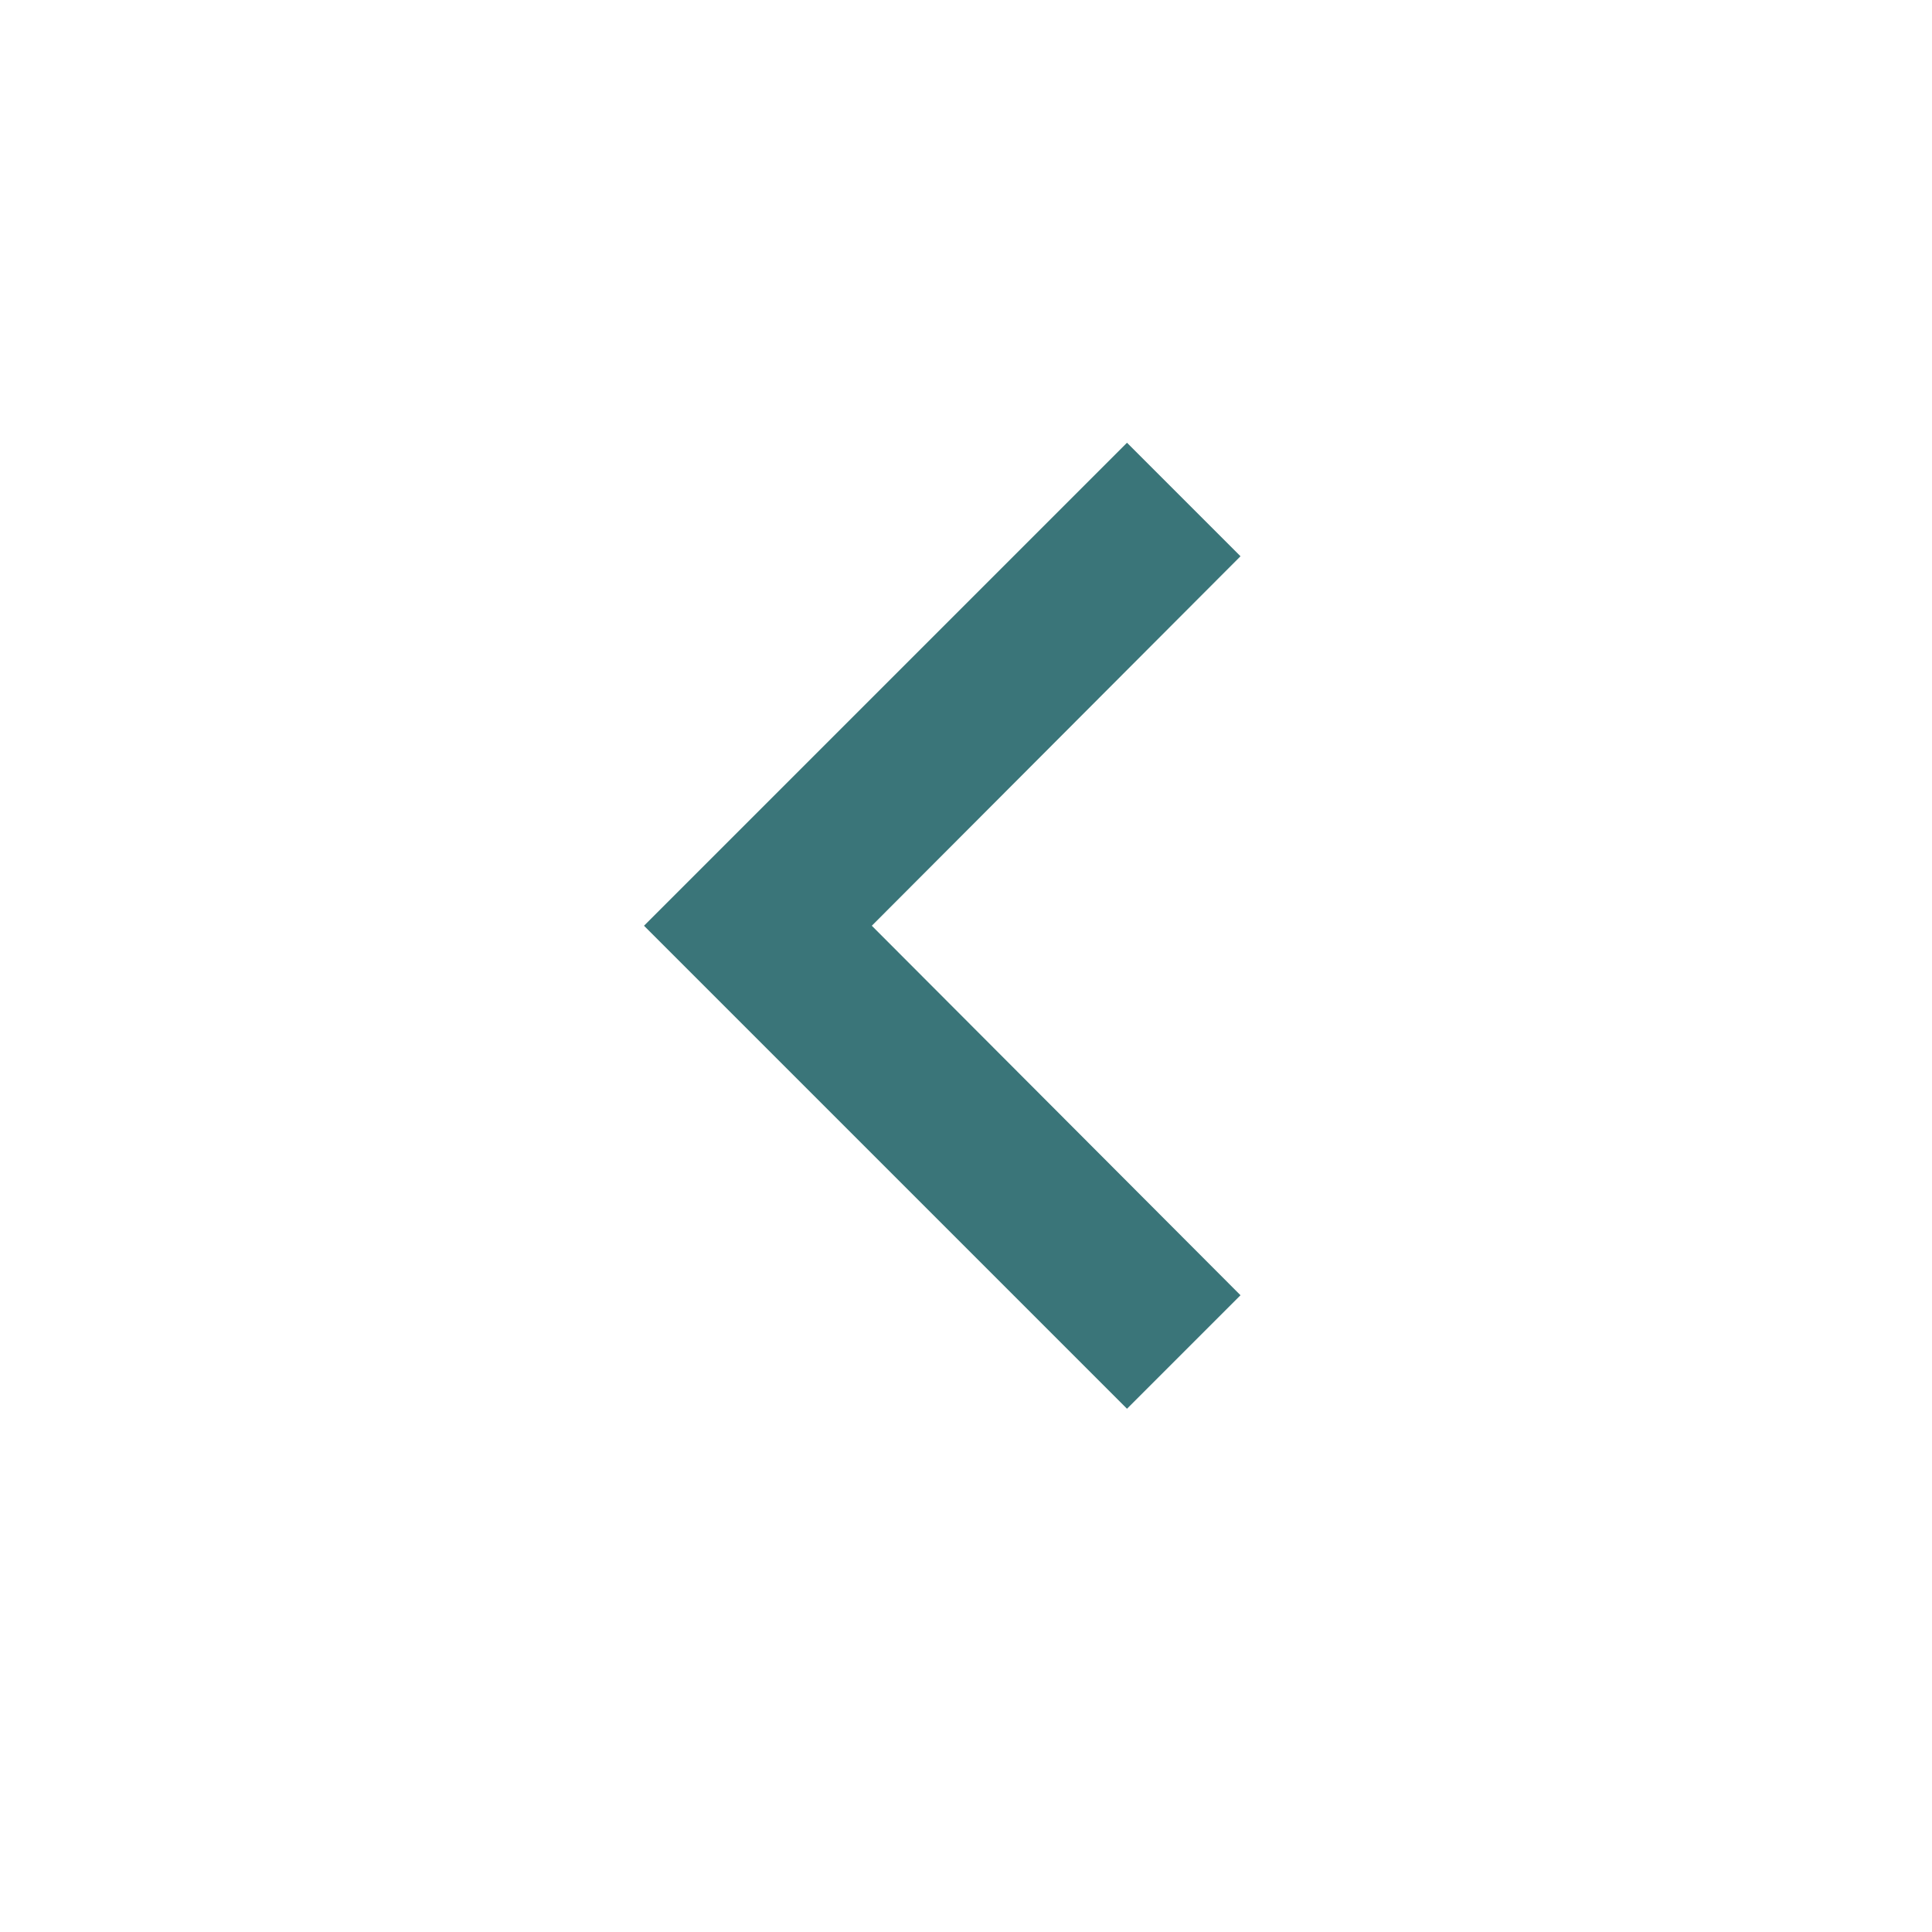
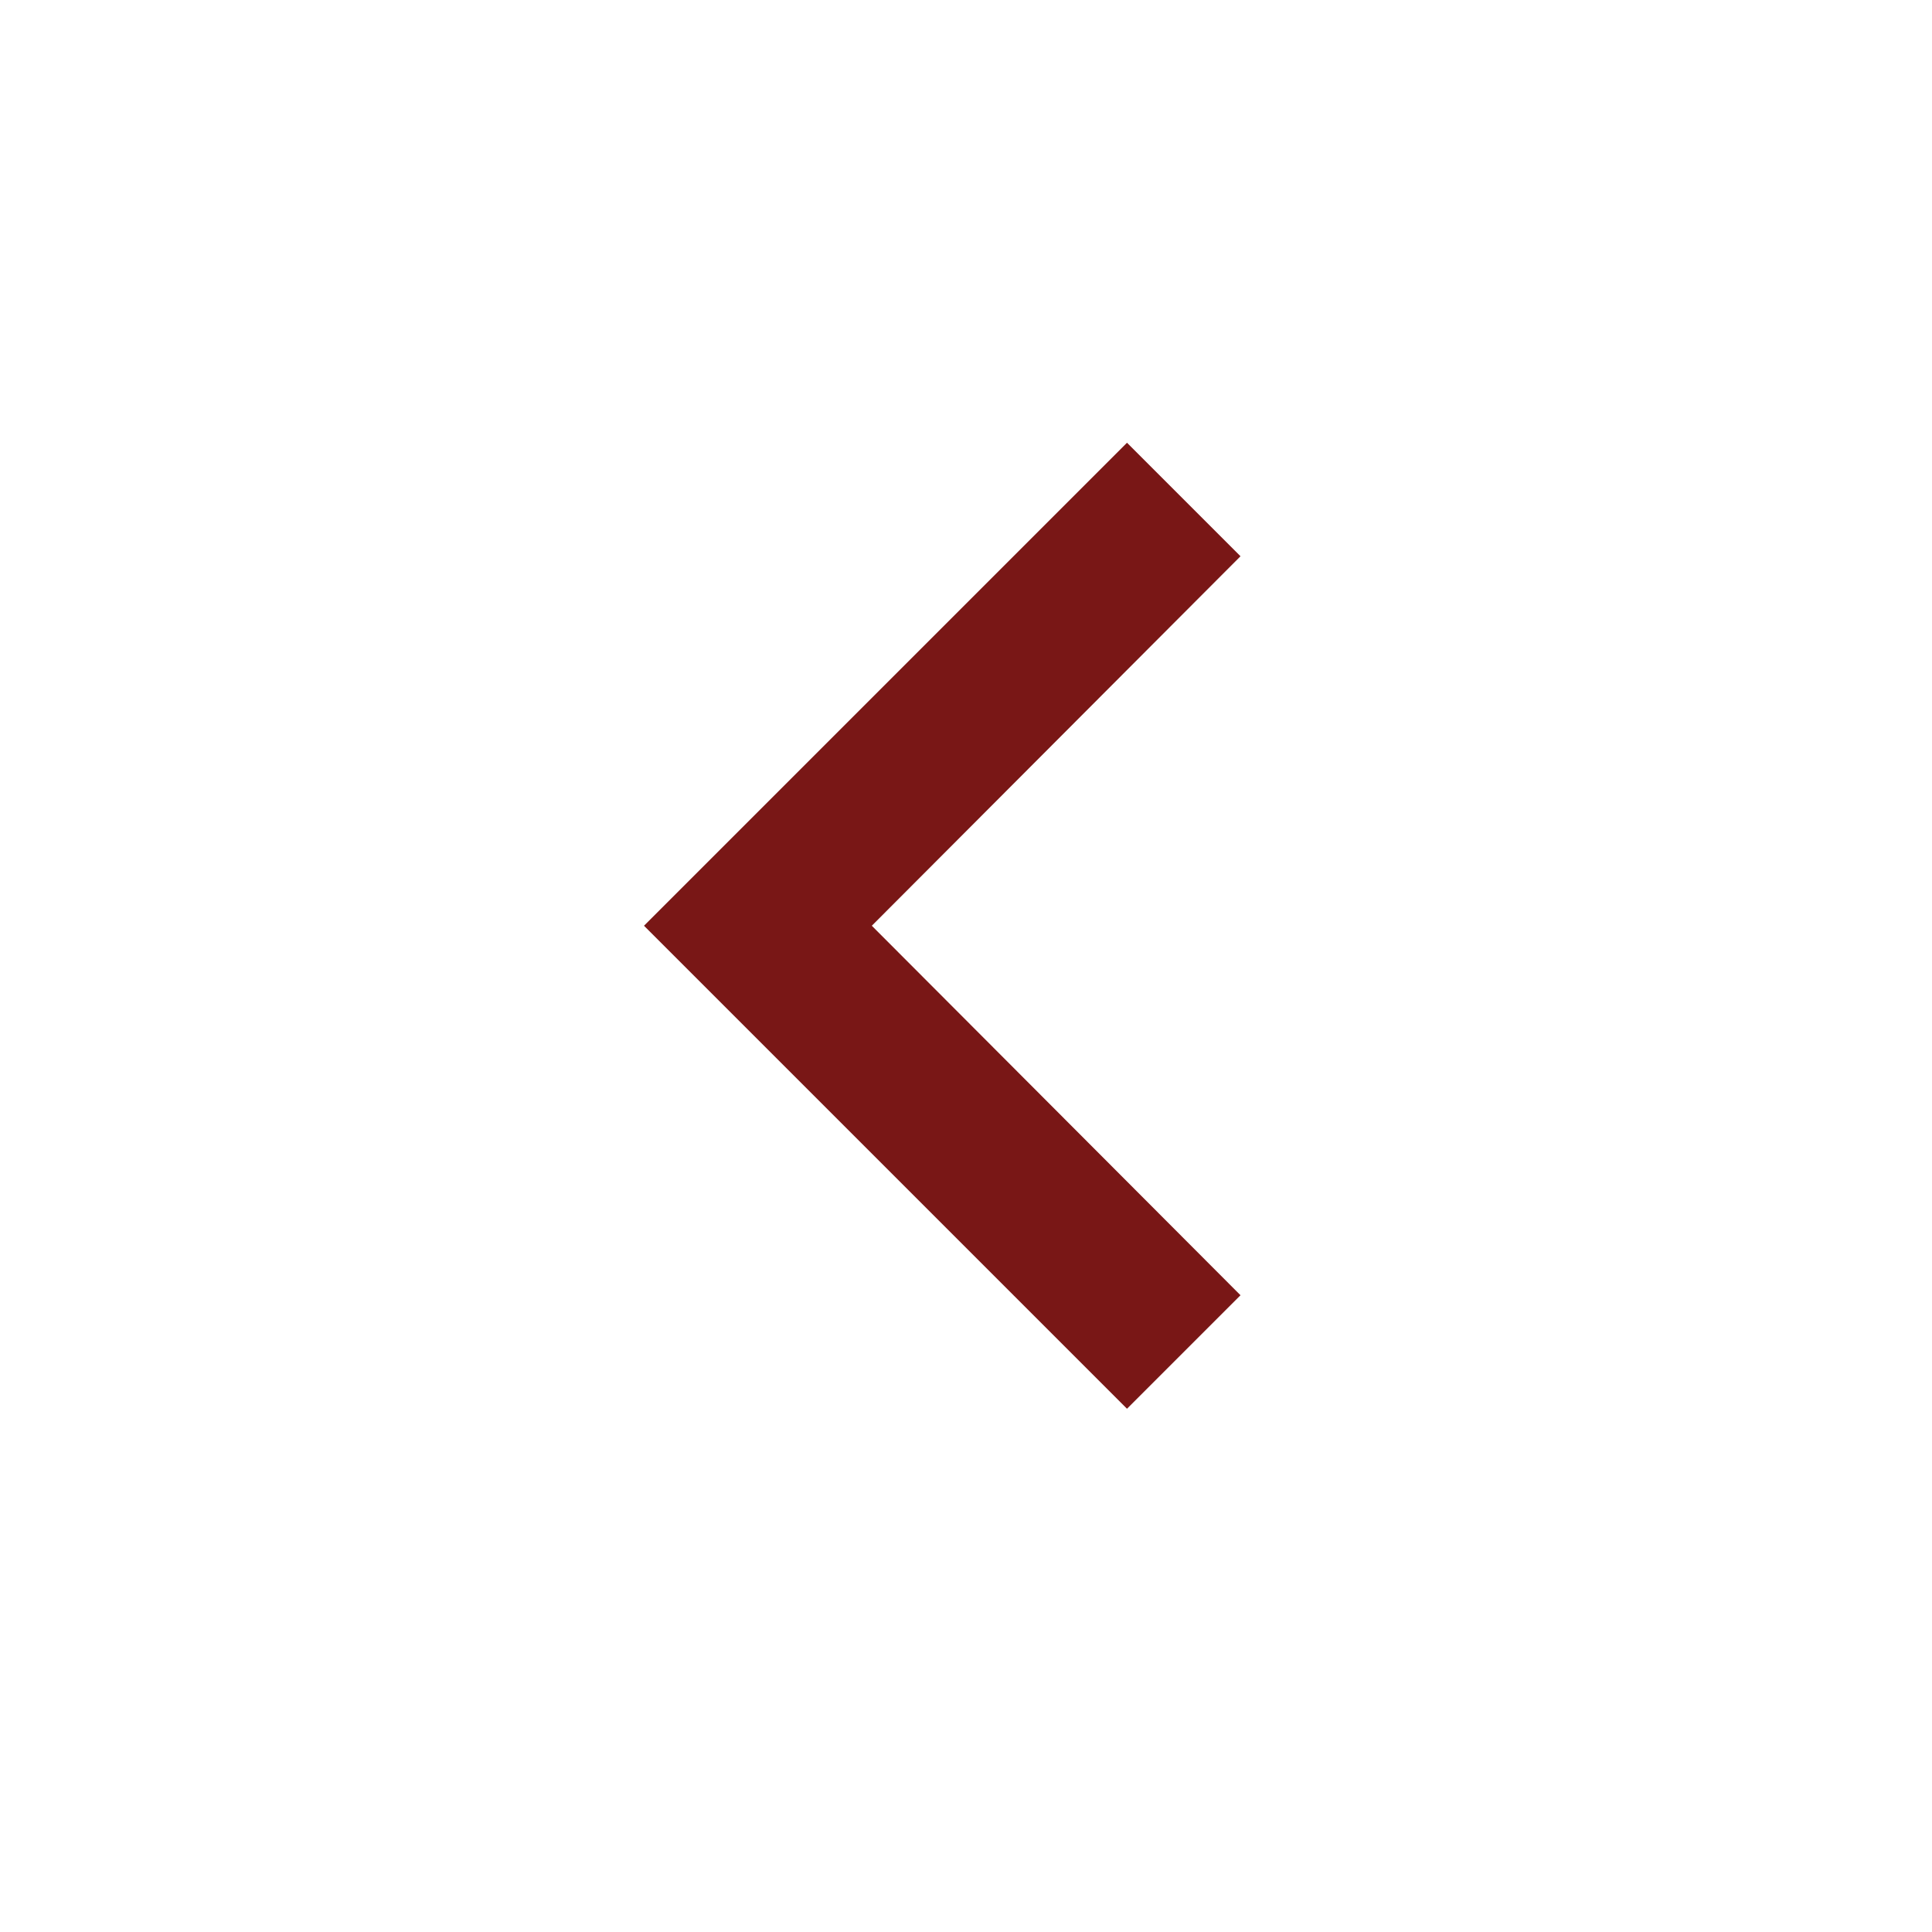
- <svg xmlns="http://www.w3.org/2000/svg" fill="#3a7579" height="48" viewBox="0 0 24 24" width="48">
+ <svg xmlns="http://www.w3.org/2000/svg" fill="#791716" height="48" viewBox="0 0 24 24" width="48">
  <path d="M15.41 16.09l-4.58-4.59 4.58-4.59L14 5.5l-6 6 6 6z" />
  <path d="M0-.5h24v24H0z" fill="none" />
</svg>
